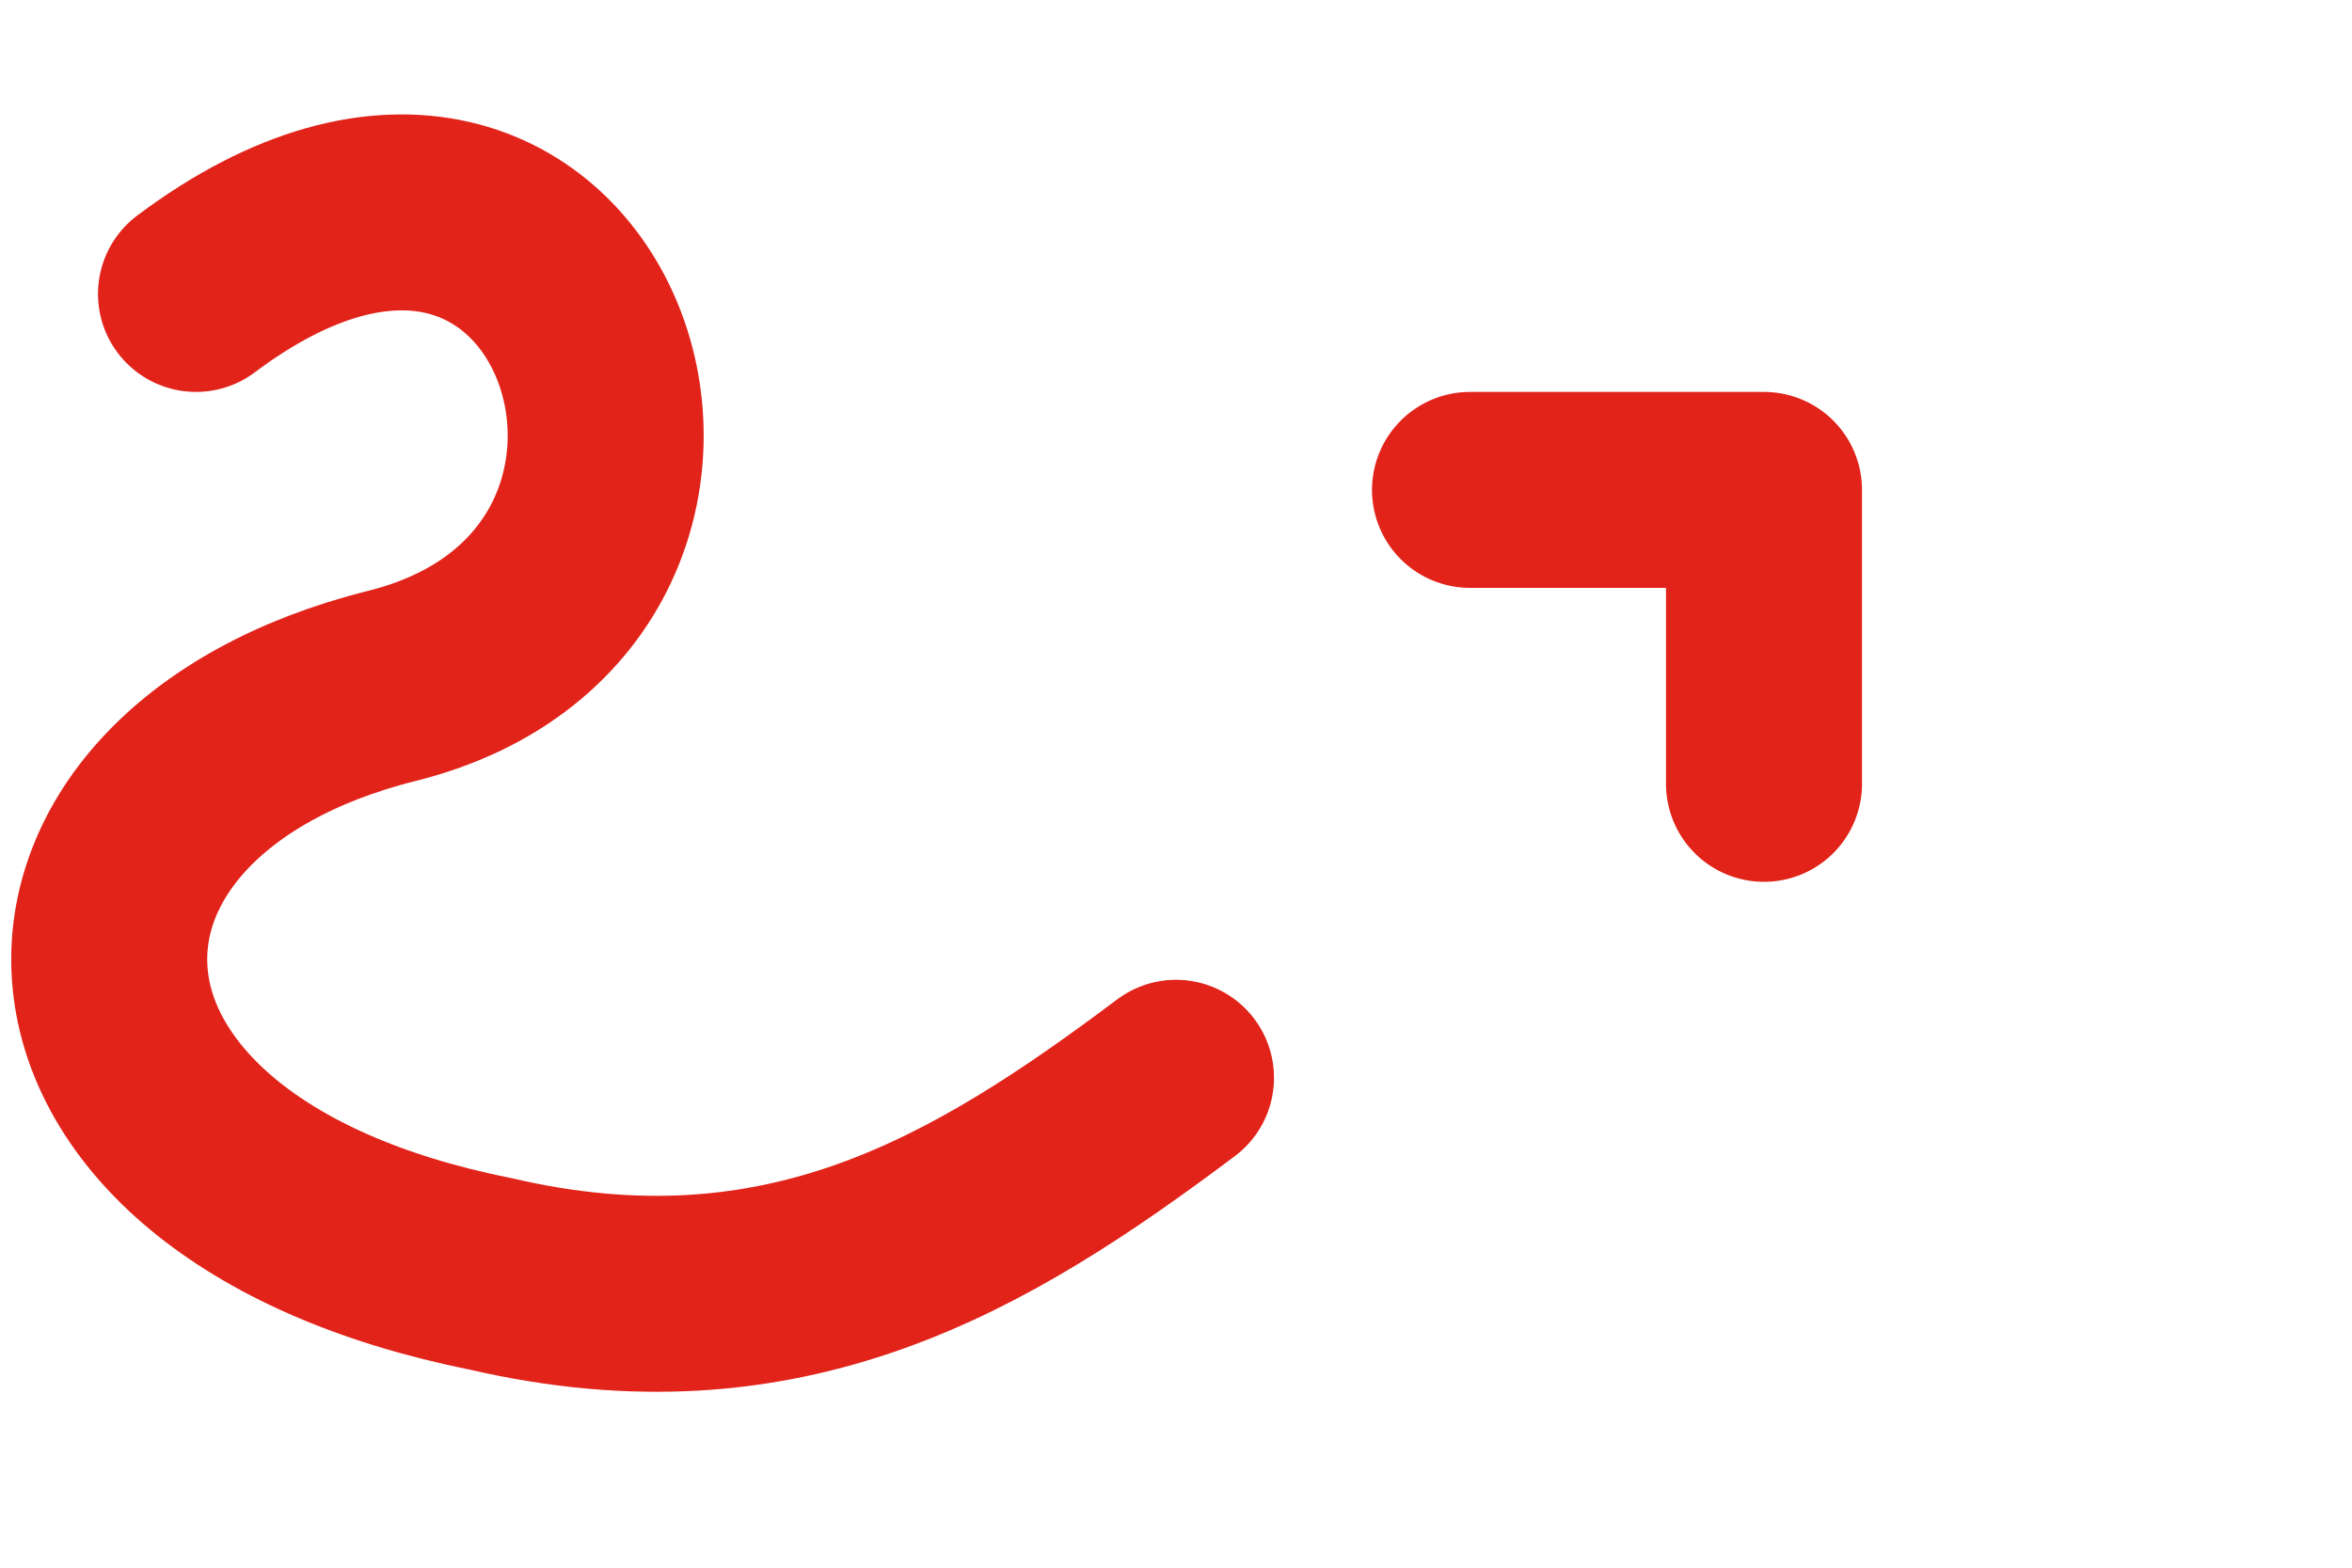
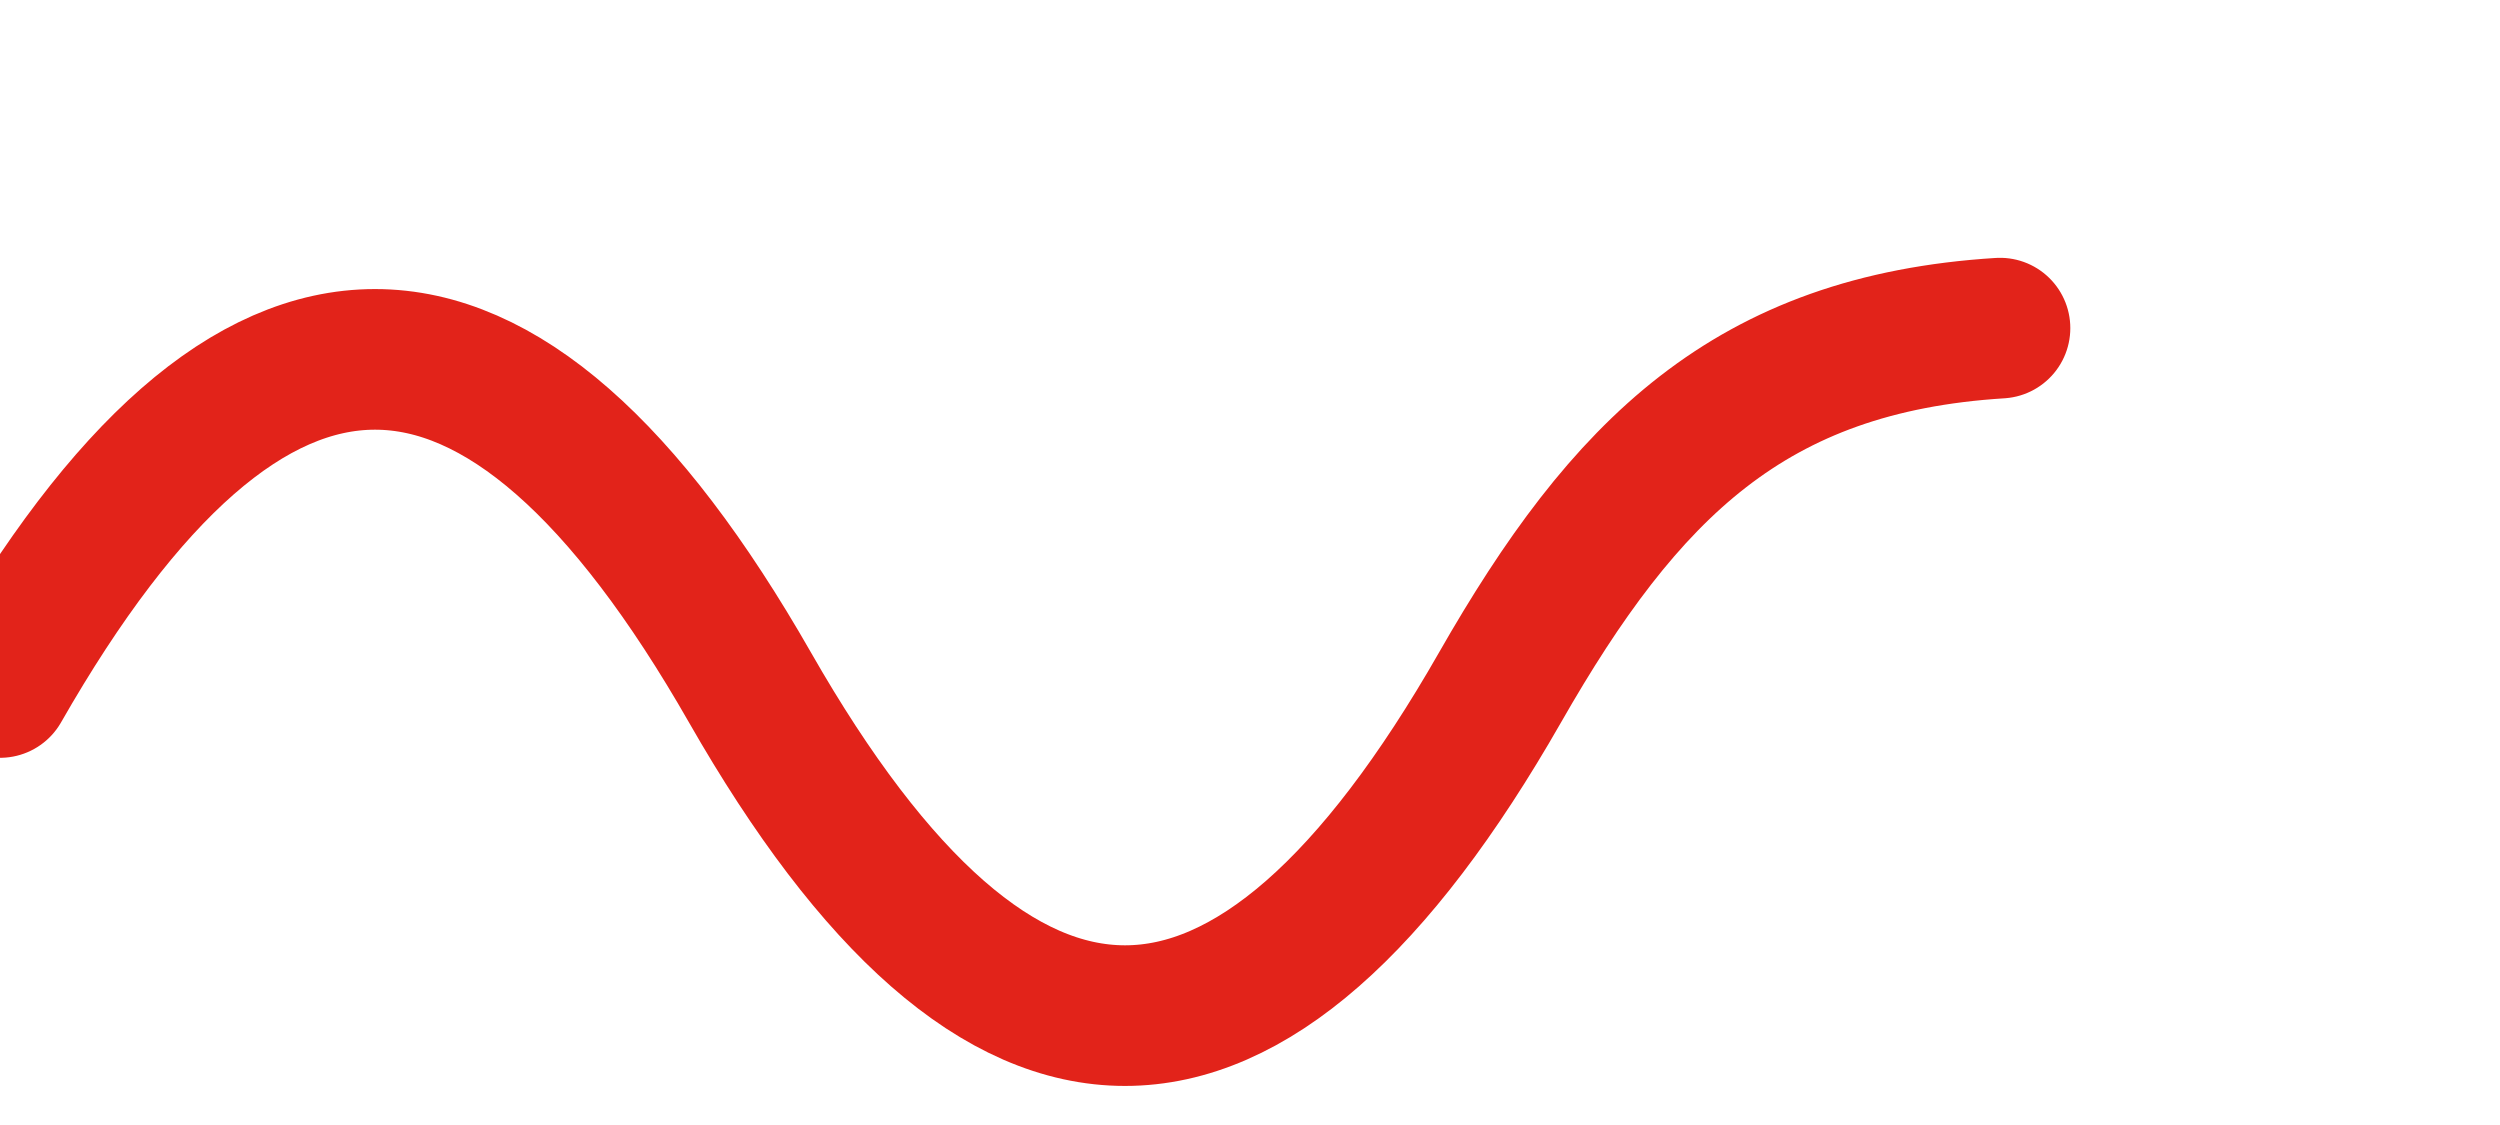
- <svg xmlns="http://www.w3.org/2000/svg" viewBox="0 0 48 32" fill="none" aria-hidden="true">
-   <path d="M4 6c8-6 12 6 4 8s-8 10 2 12c6 1.4 10-1 14-4" stroke="#e2231a" stroke-width="4" stroke-linecap="round" stroke-linejoin="round" />
-   <path d="M30 10l6 0 0 6" stroke="#e2231a" stroke-width="4" stroke-linecap="round" stroke-linejoin="round" />
+ <svg xmlns="http://www.w3.org/2000/svg" viewBox="0 0 80 36" fill="none" aria-hidden="true">
+   <path d="M0 22c8-14 16-14 24 0s16 14 24 0c4-7 8-11 16-11.5" stroke="#e2231a" stroke-width="4.5" stroke-linecap="round" stroke-linejoin="round" />
</svg>
